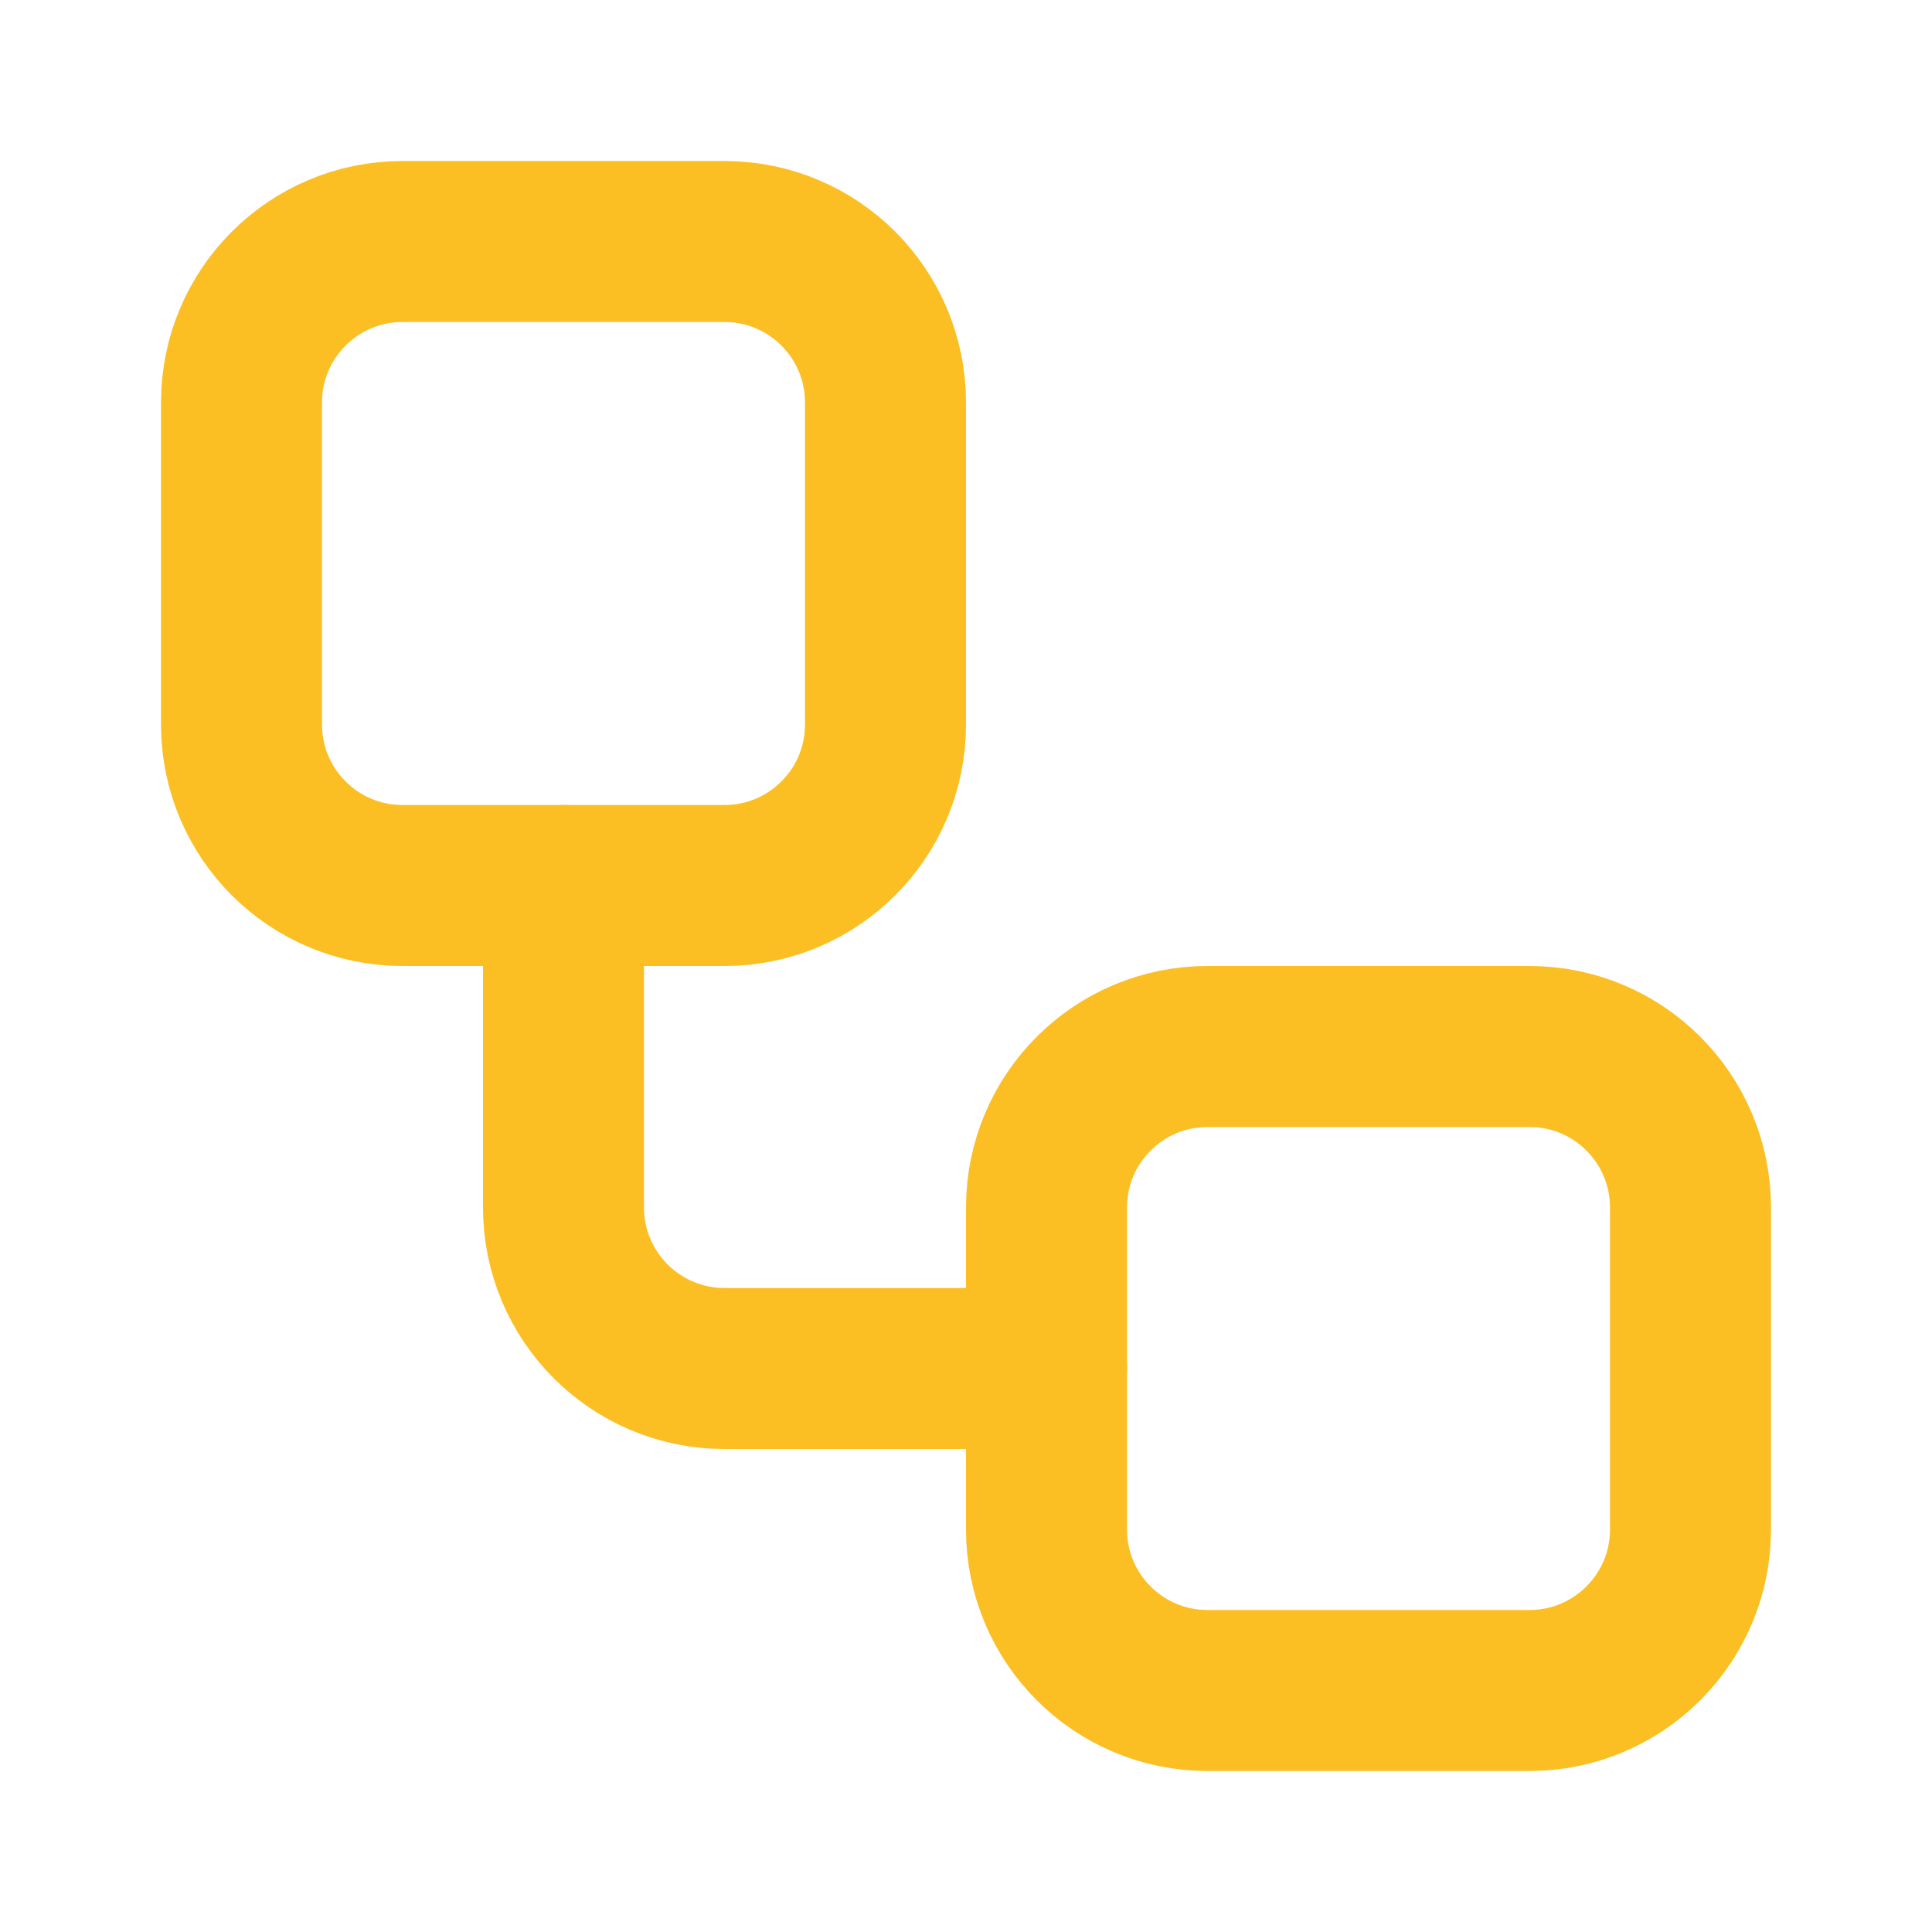
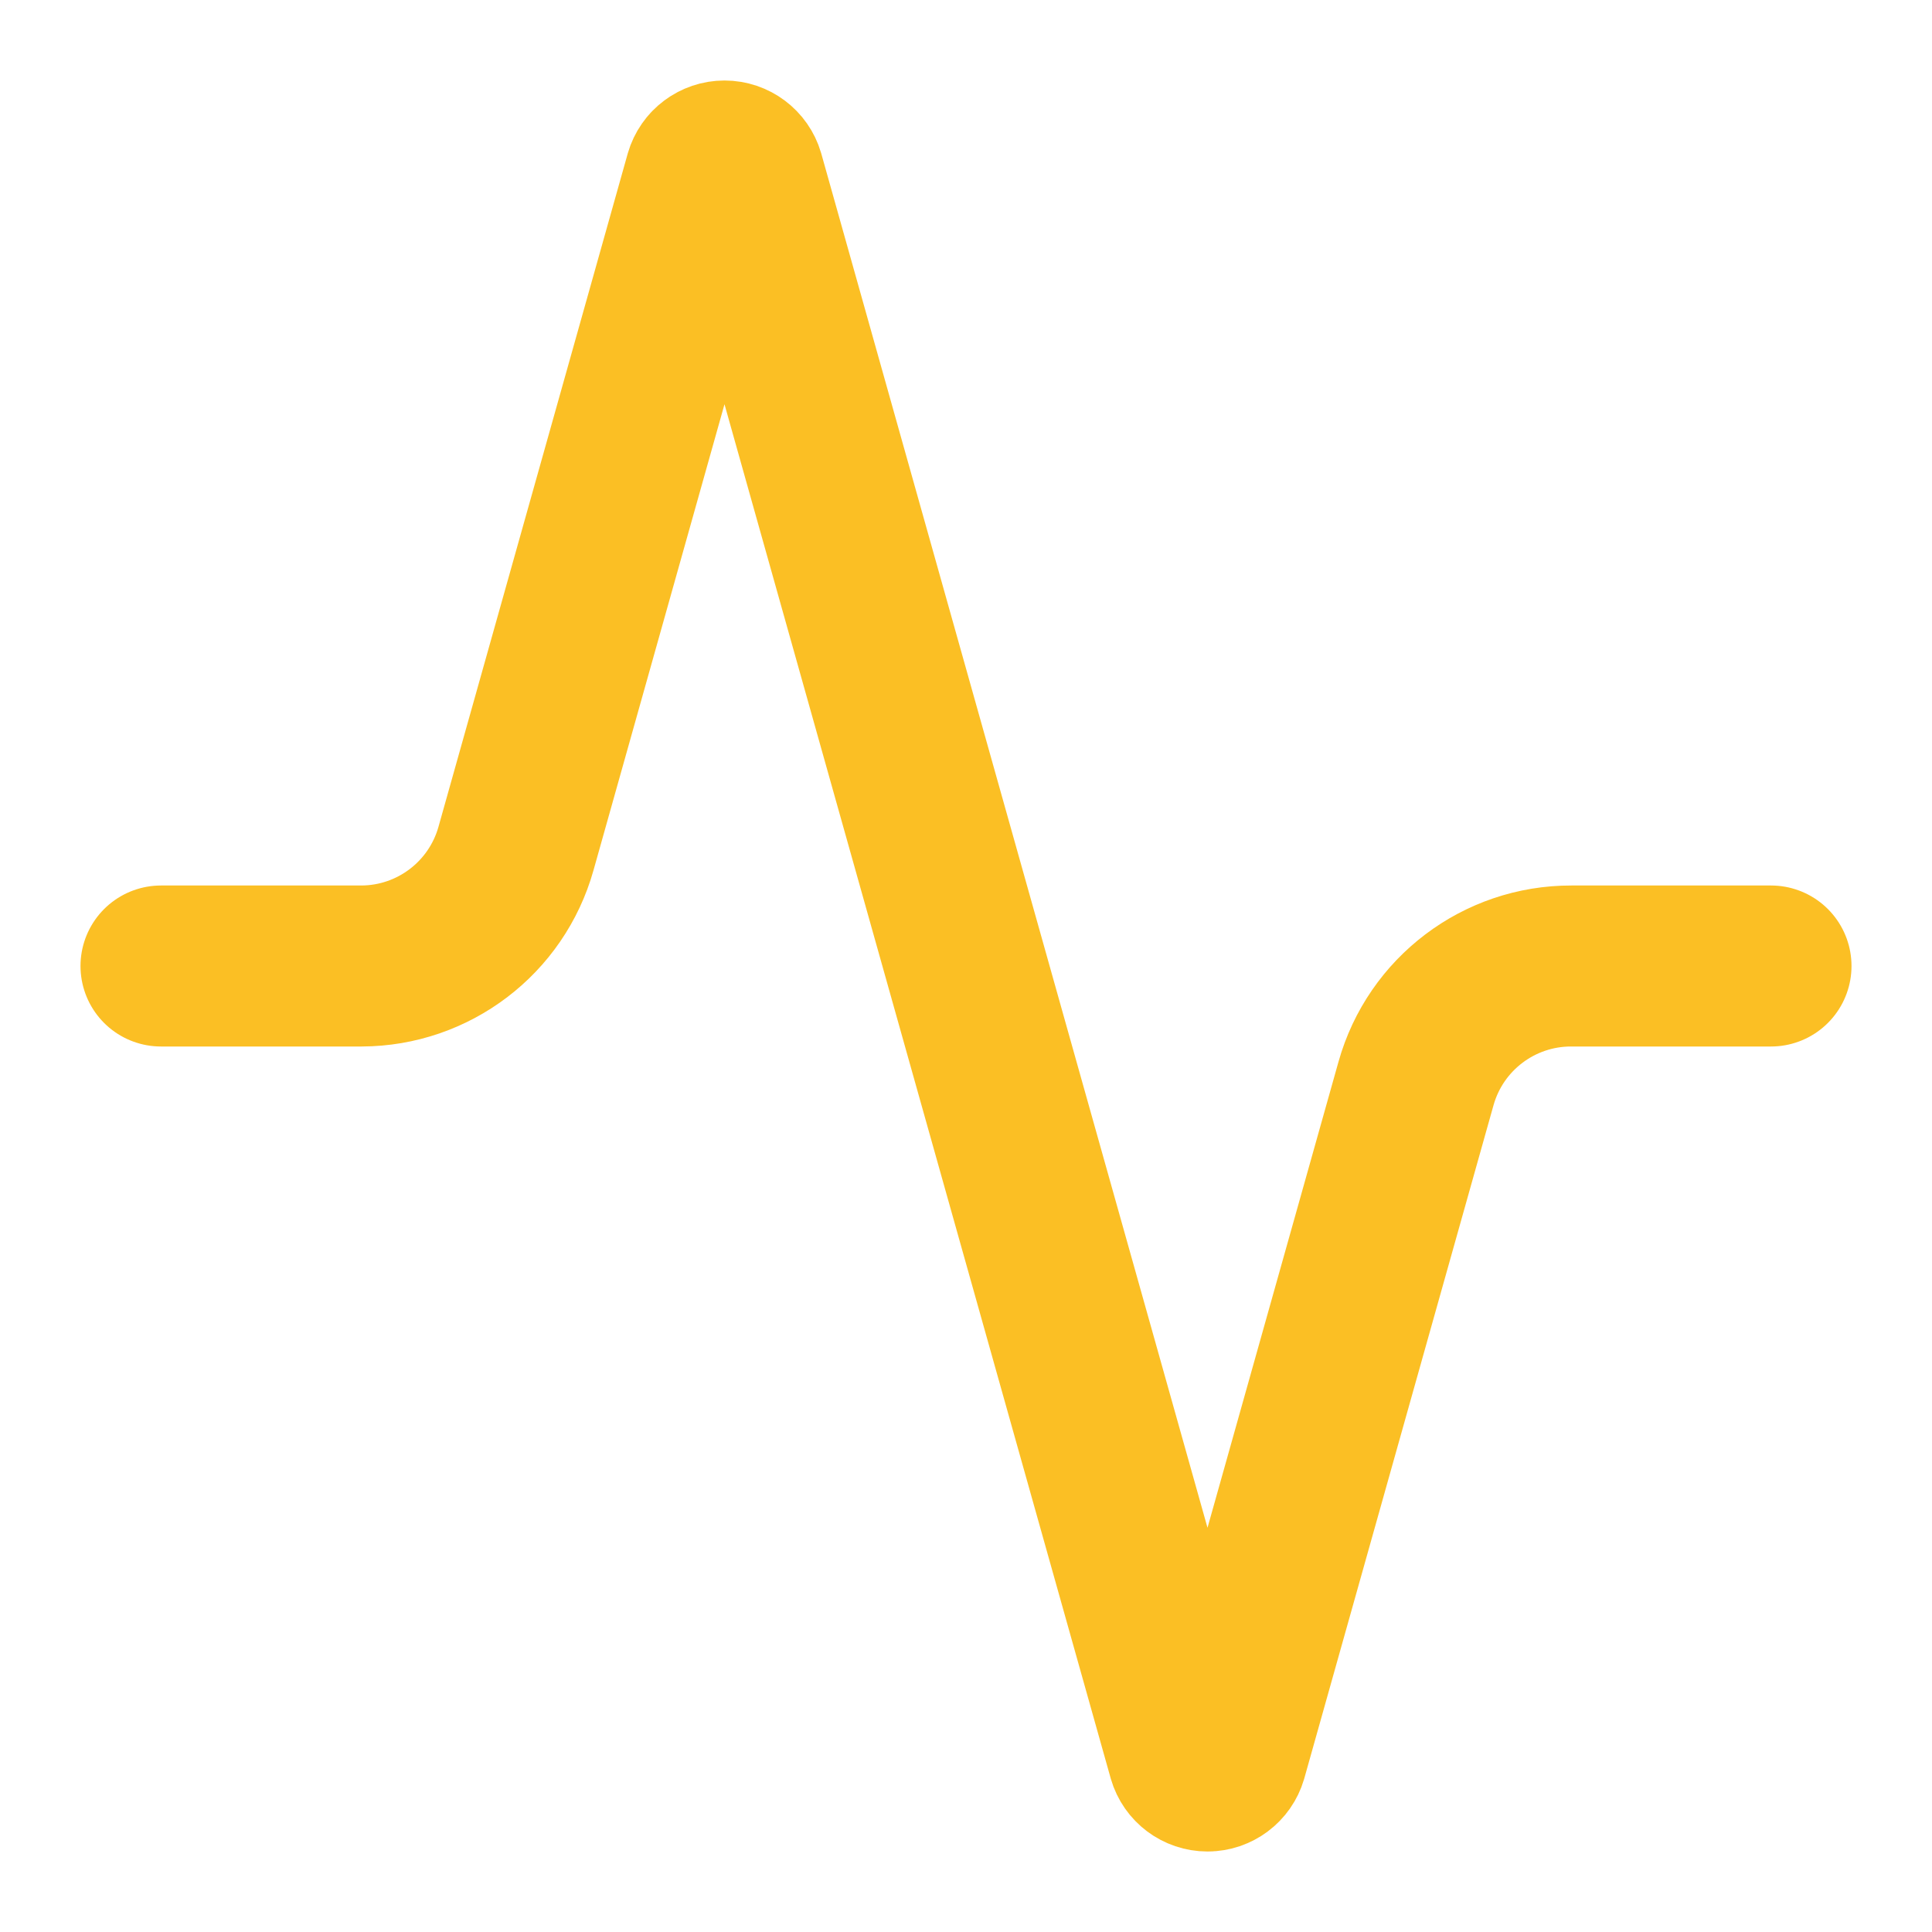
<svg xmlns="http://www.w3.org/2000/svg" width="24" height="24" viewBox="0 0 24 24" fill="none" stroke="#FBBF24" stroke-width="2" stroke-linecap="round" stroke-linejoin="round">
-   <rect width="8" height="8" x="3" y="3" rx="2" />
-   <path d="M7 11v4a2 2 0 0 0 2 2h4" />
-   <rect width="8" height="8" x="13" y="13" rx="2" />
+   <path d="M22 12h-2.48a2 2 0 0 0-1.93 1.46l-2.35 8.36a.25.25 0 0 1-.48 0L9.24 2.18a.25.25 0 0 0-.48 0l-2.35 8.36A2 2 0 0 1 4.49 12H2" />
</svg>
